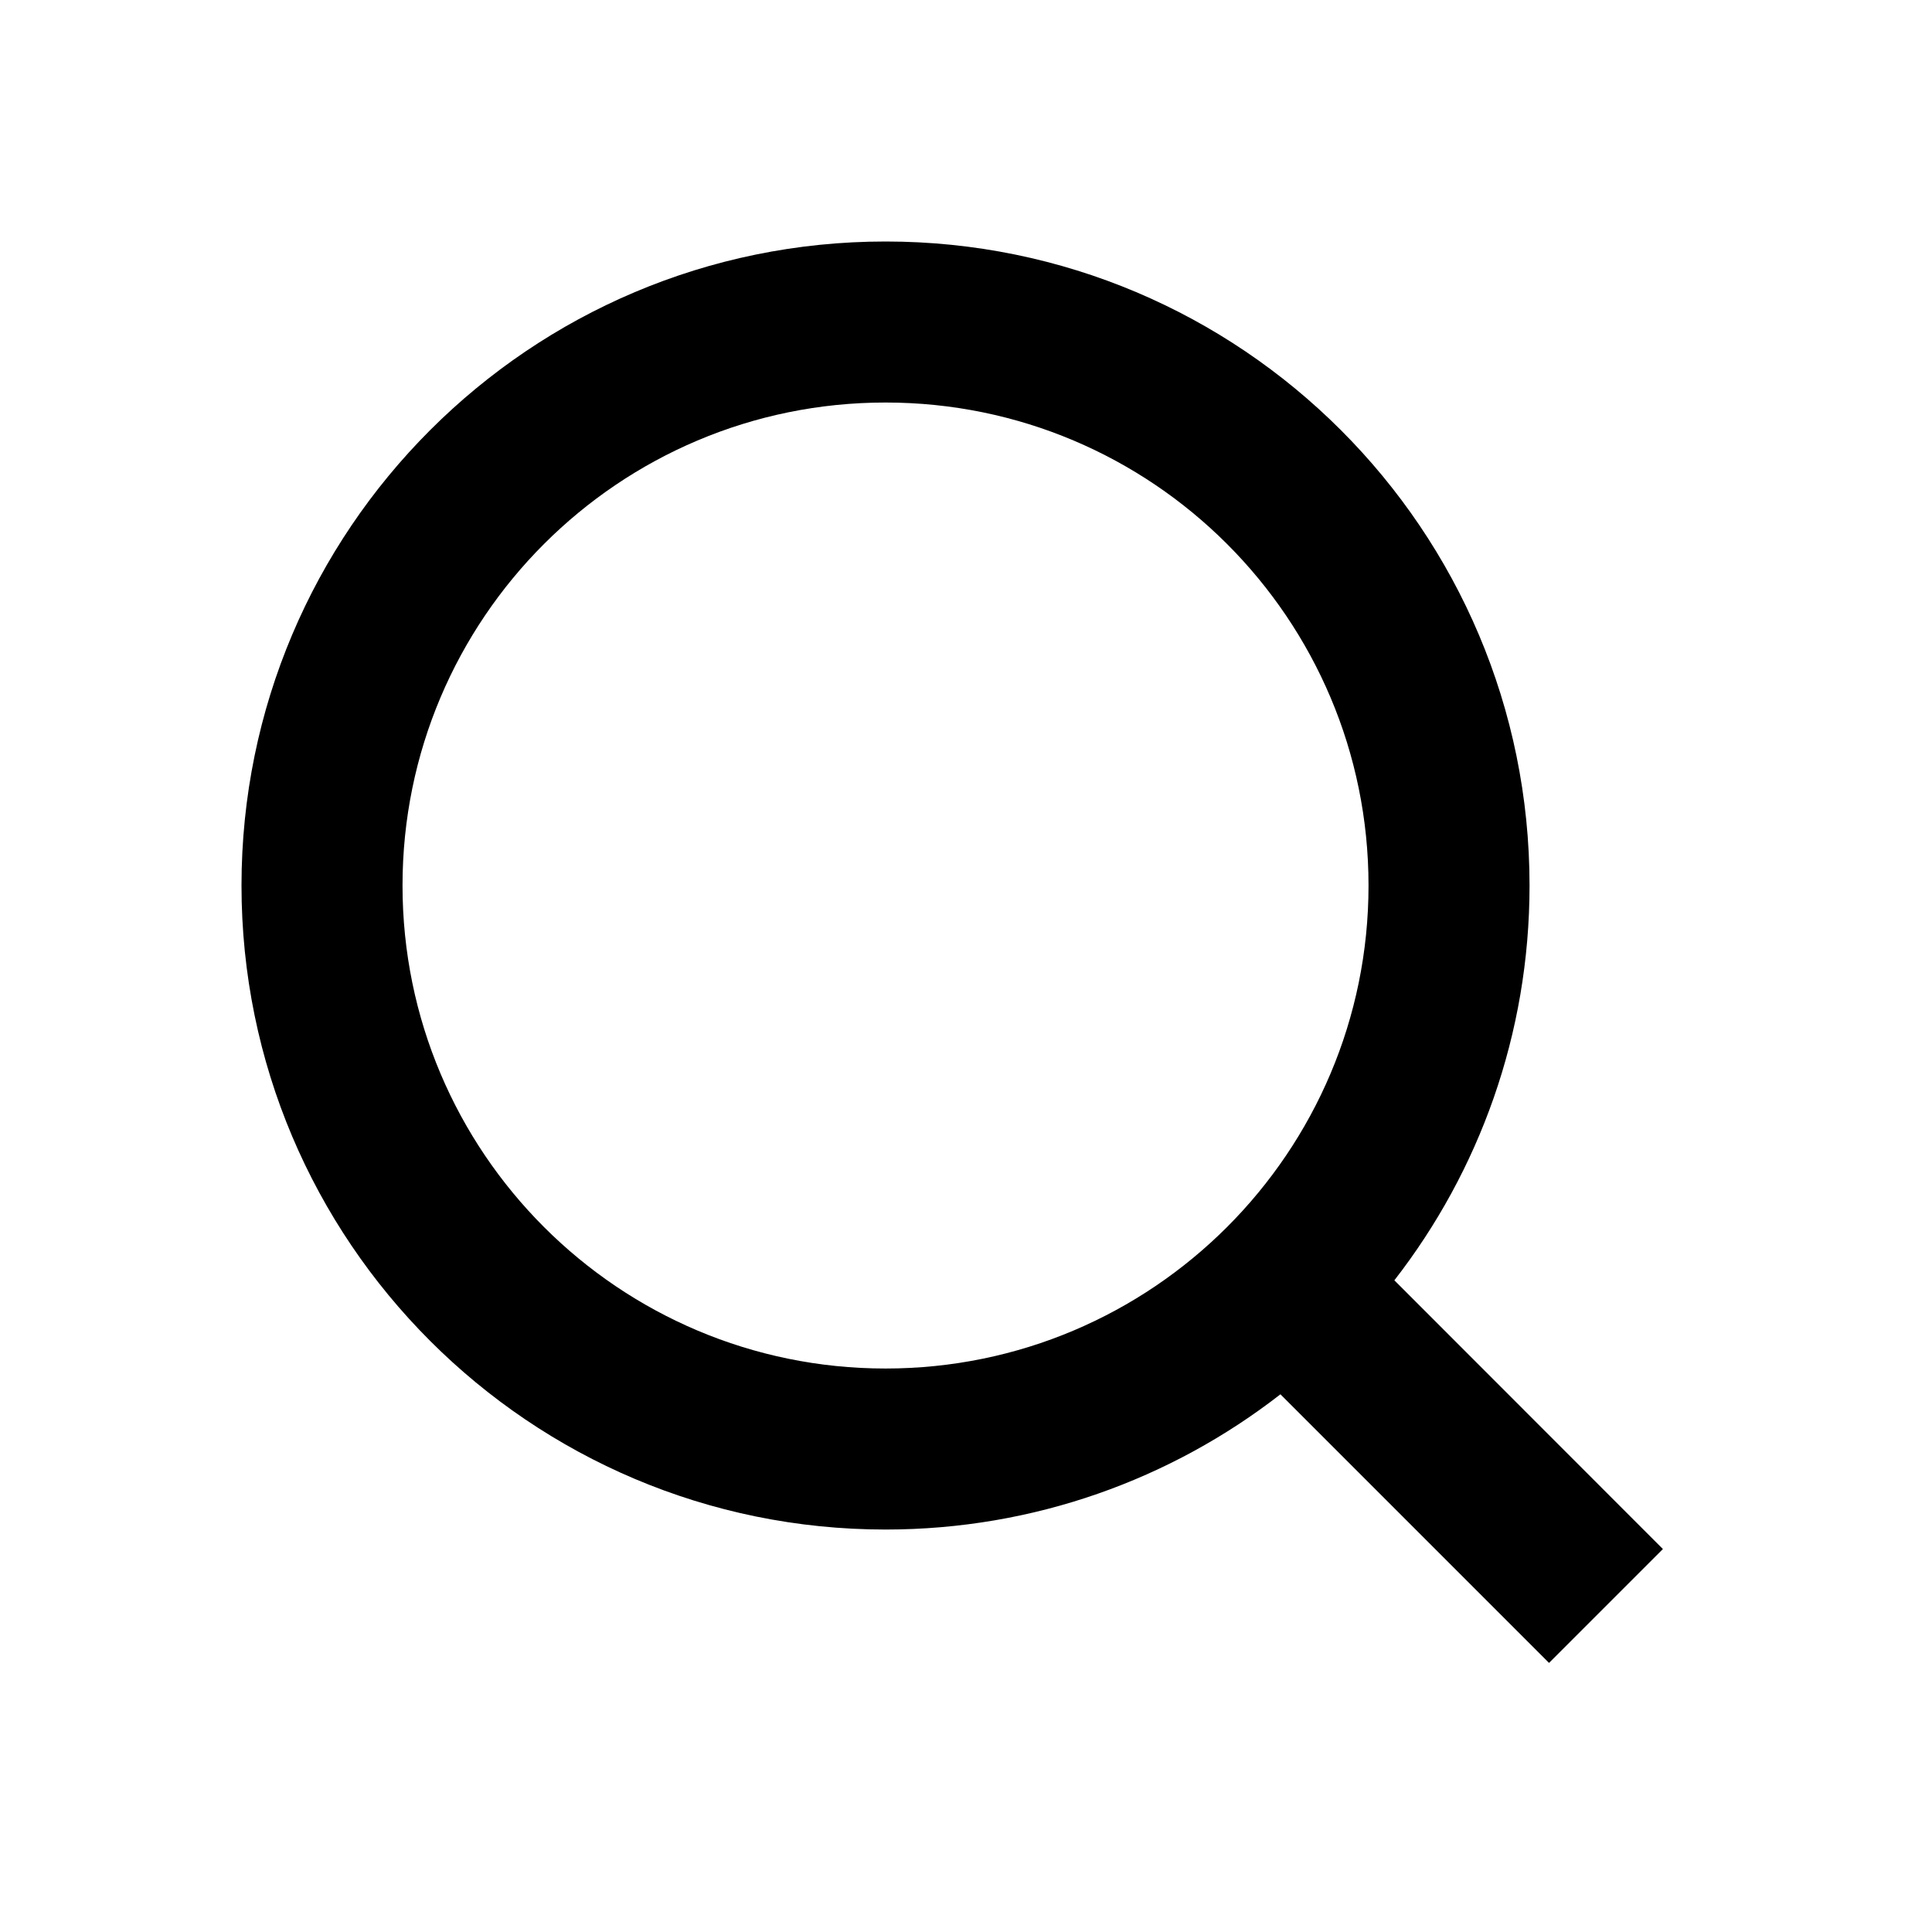
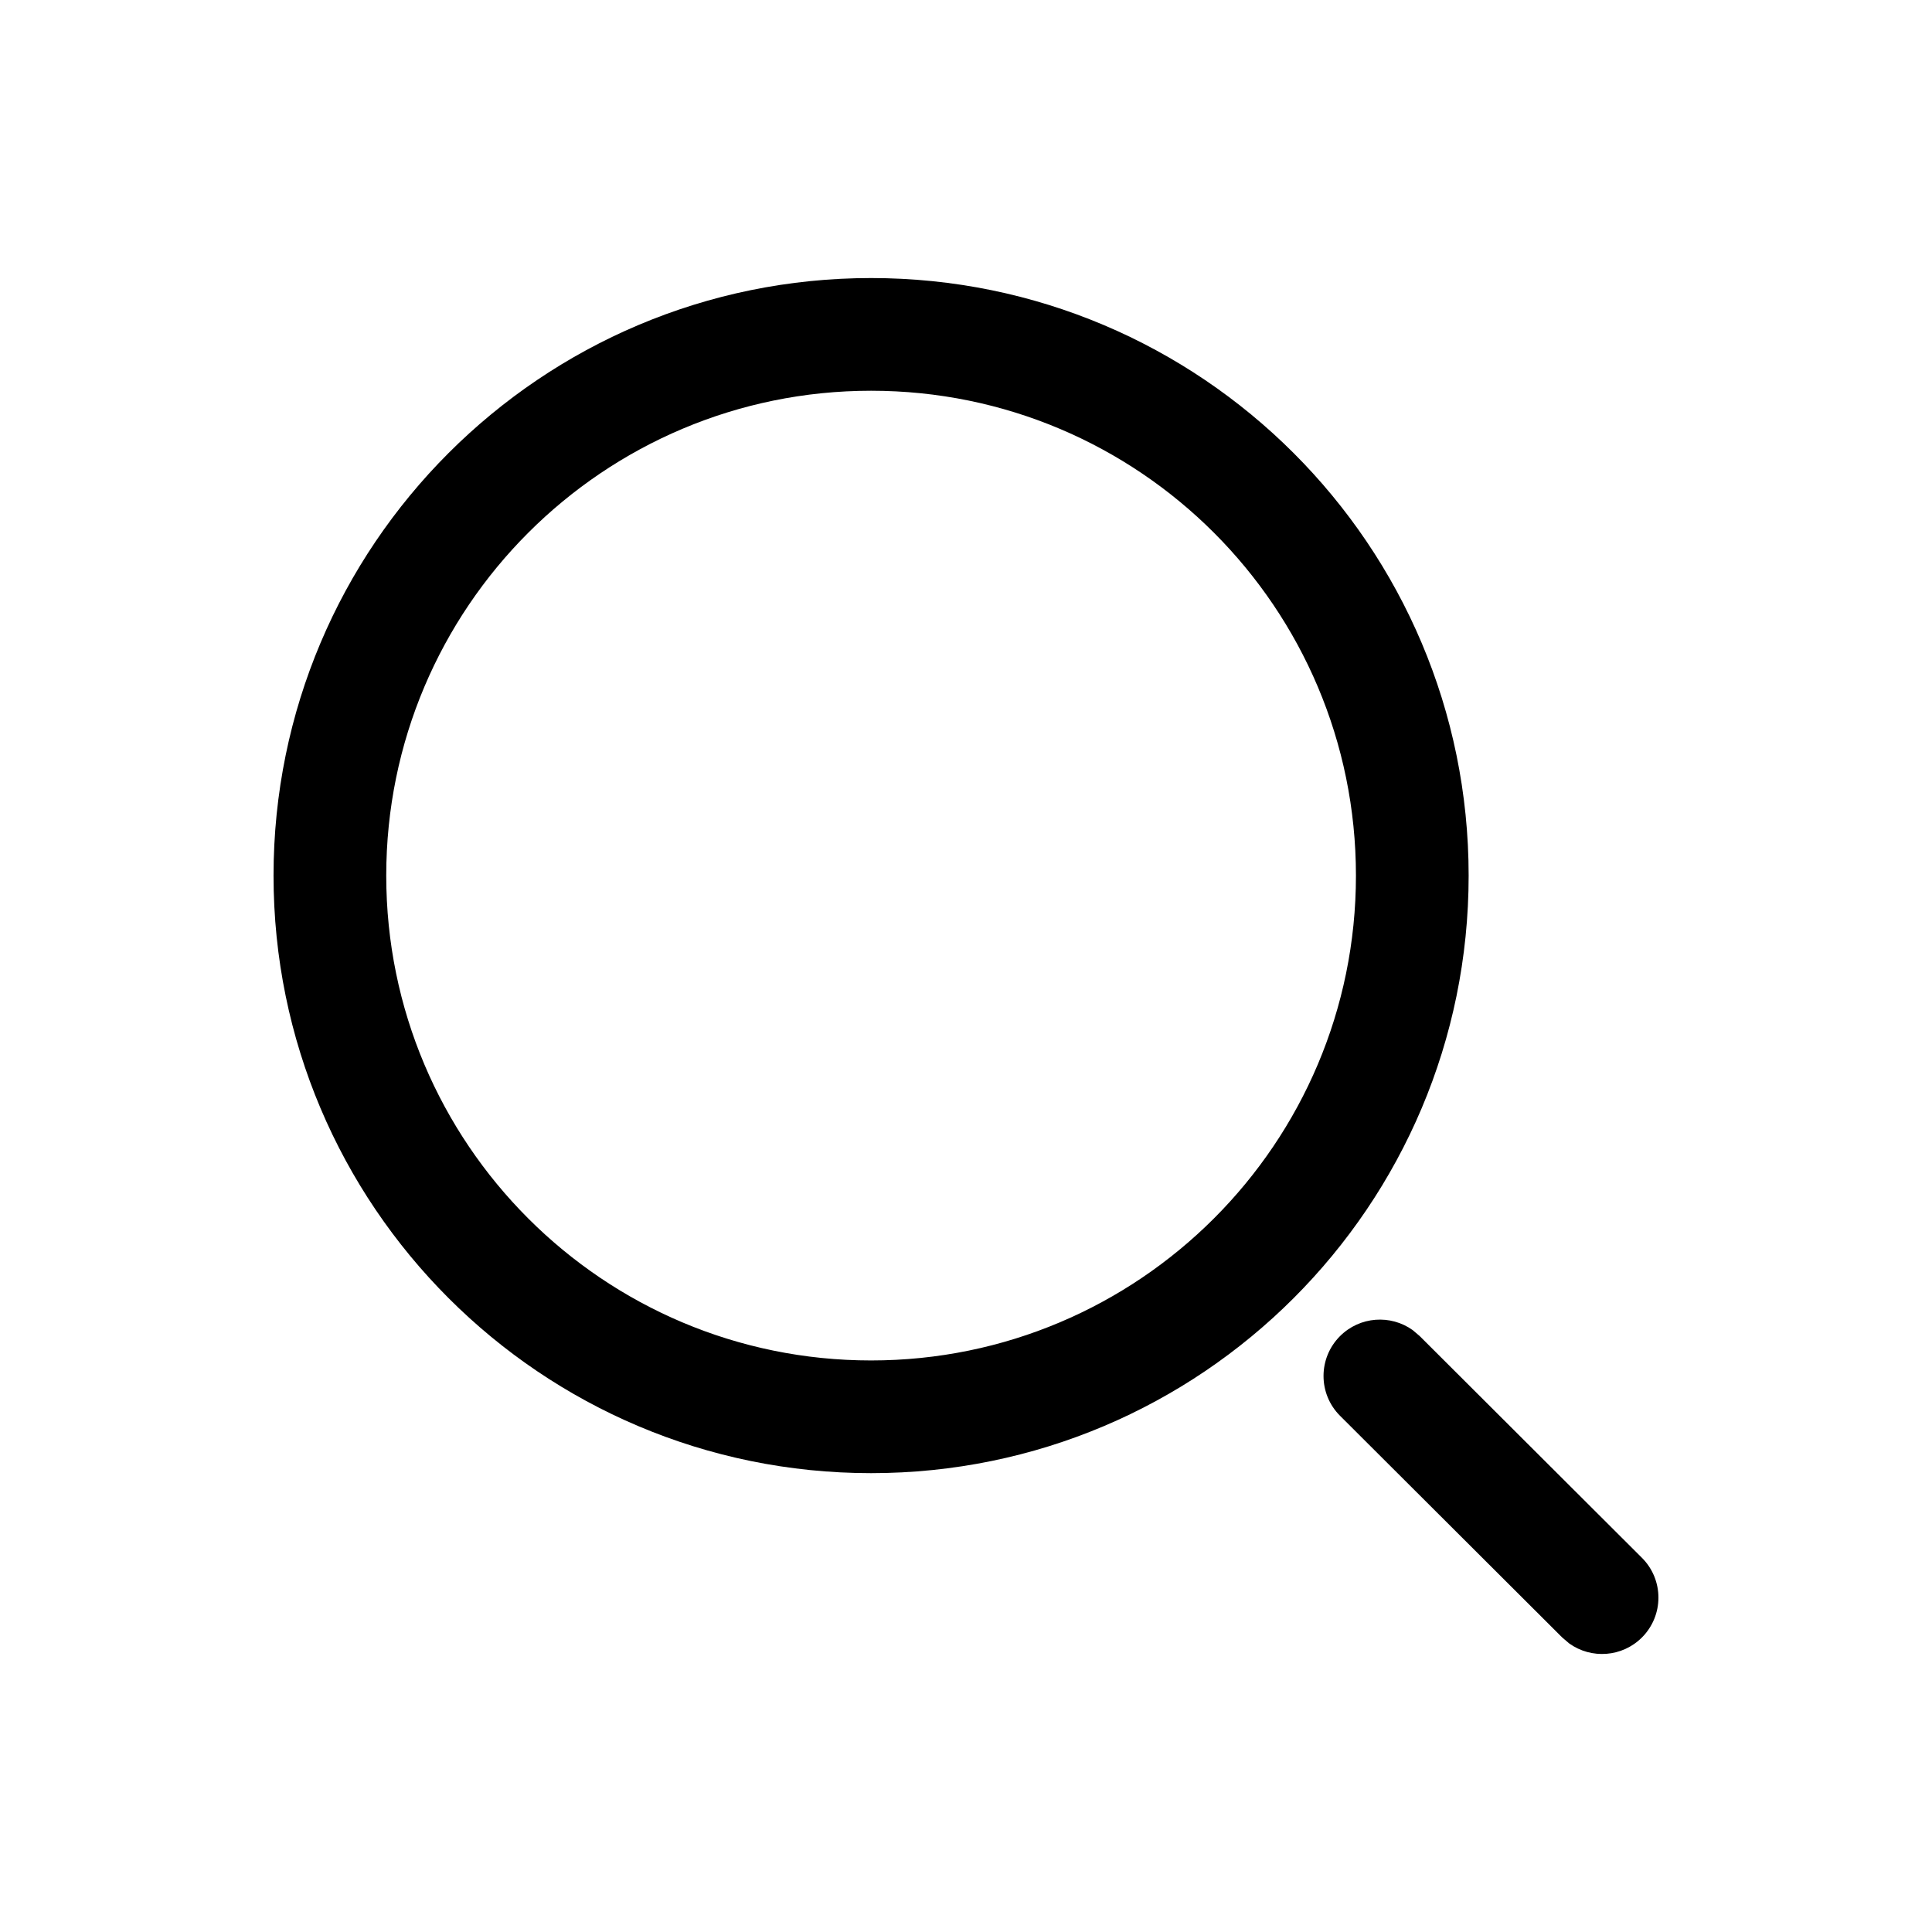
- <svg xmlns="http://www.w3.org/2000/svg" version="1.1" width="32" height="32" viewBox="0 0 32 32">
-   <path fill="currentColor" d="M14.667 4c5.891 0 10.667 4.776 10.667 10.667 0 2.464-0.836 4.733-2.239 6.539l4.448 4.451-1.886 1.886-4.449-4.449c-1.806 1.404-4.076 2.24-6.541 2.24-5.891 0-10.667-4.776-10.667-10.667s4.776-10.667 10.667-10.667zM14.667 6.667c-4.418 0-8 3.582-8 8s3.582 8 8 8c4.418 0 8-3.582 8-8s-3.582-8-8-8z" />
+ <svg xmlns="http://www.w3.org/2000/svg" version="1.1" width="24" height="24" viewBox="0 0 24 24">
+   <path d="M17.549 16.523l0.087 0.074 2.76 2.754c0.274 0.273 0.274 0.716 0.001 0.99-0.246 0.246-0.629 0.271-0.903 0.075l-0.087-0.074-2.76-2.754c-0.274-0.273-0.274-0.716-0.001-0.99 0.246-0.246 0.629-0.271 0.903-0.075zM10.821 3.454c4.099 0 7.423 3.323 7.423 7.423s-3.323 7.423-7.423 7.423c-4.099 0-7.423-3.323-7.423-7.423s3.323-7.423 7.423-7.423zM10.821 4.854c-3.326 0-6.023 2.696-6.023 6.023s2.696 6.023 6.023 6.023c3.326 0 6.023-2.696 6.023-6.023s-2.696-6.023-6.023-6.023z" />
</svg>
